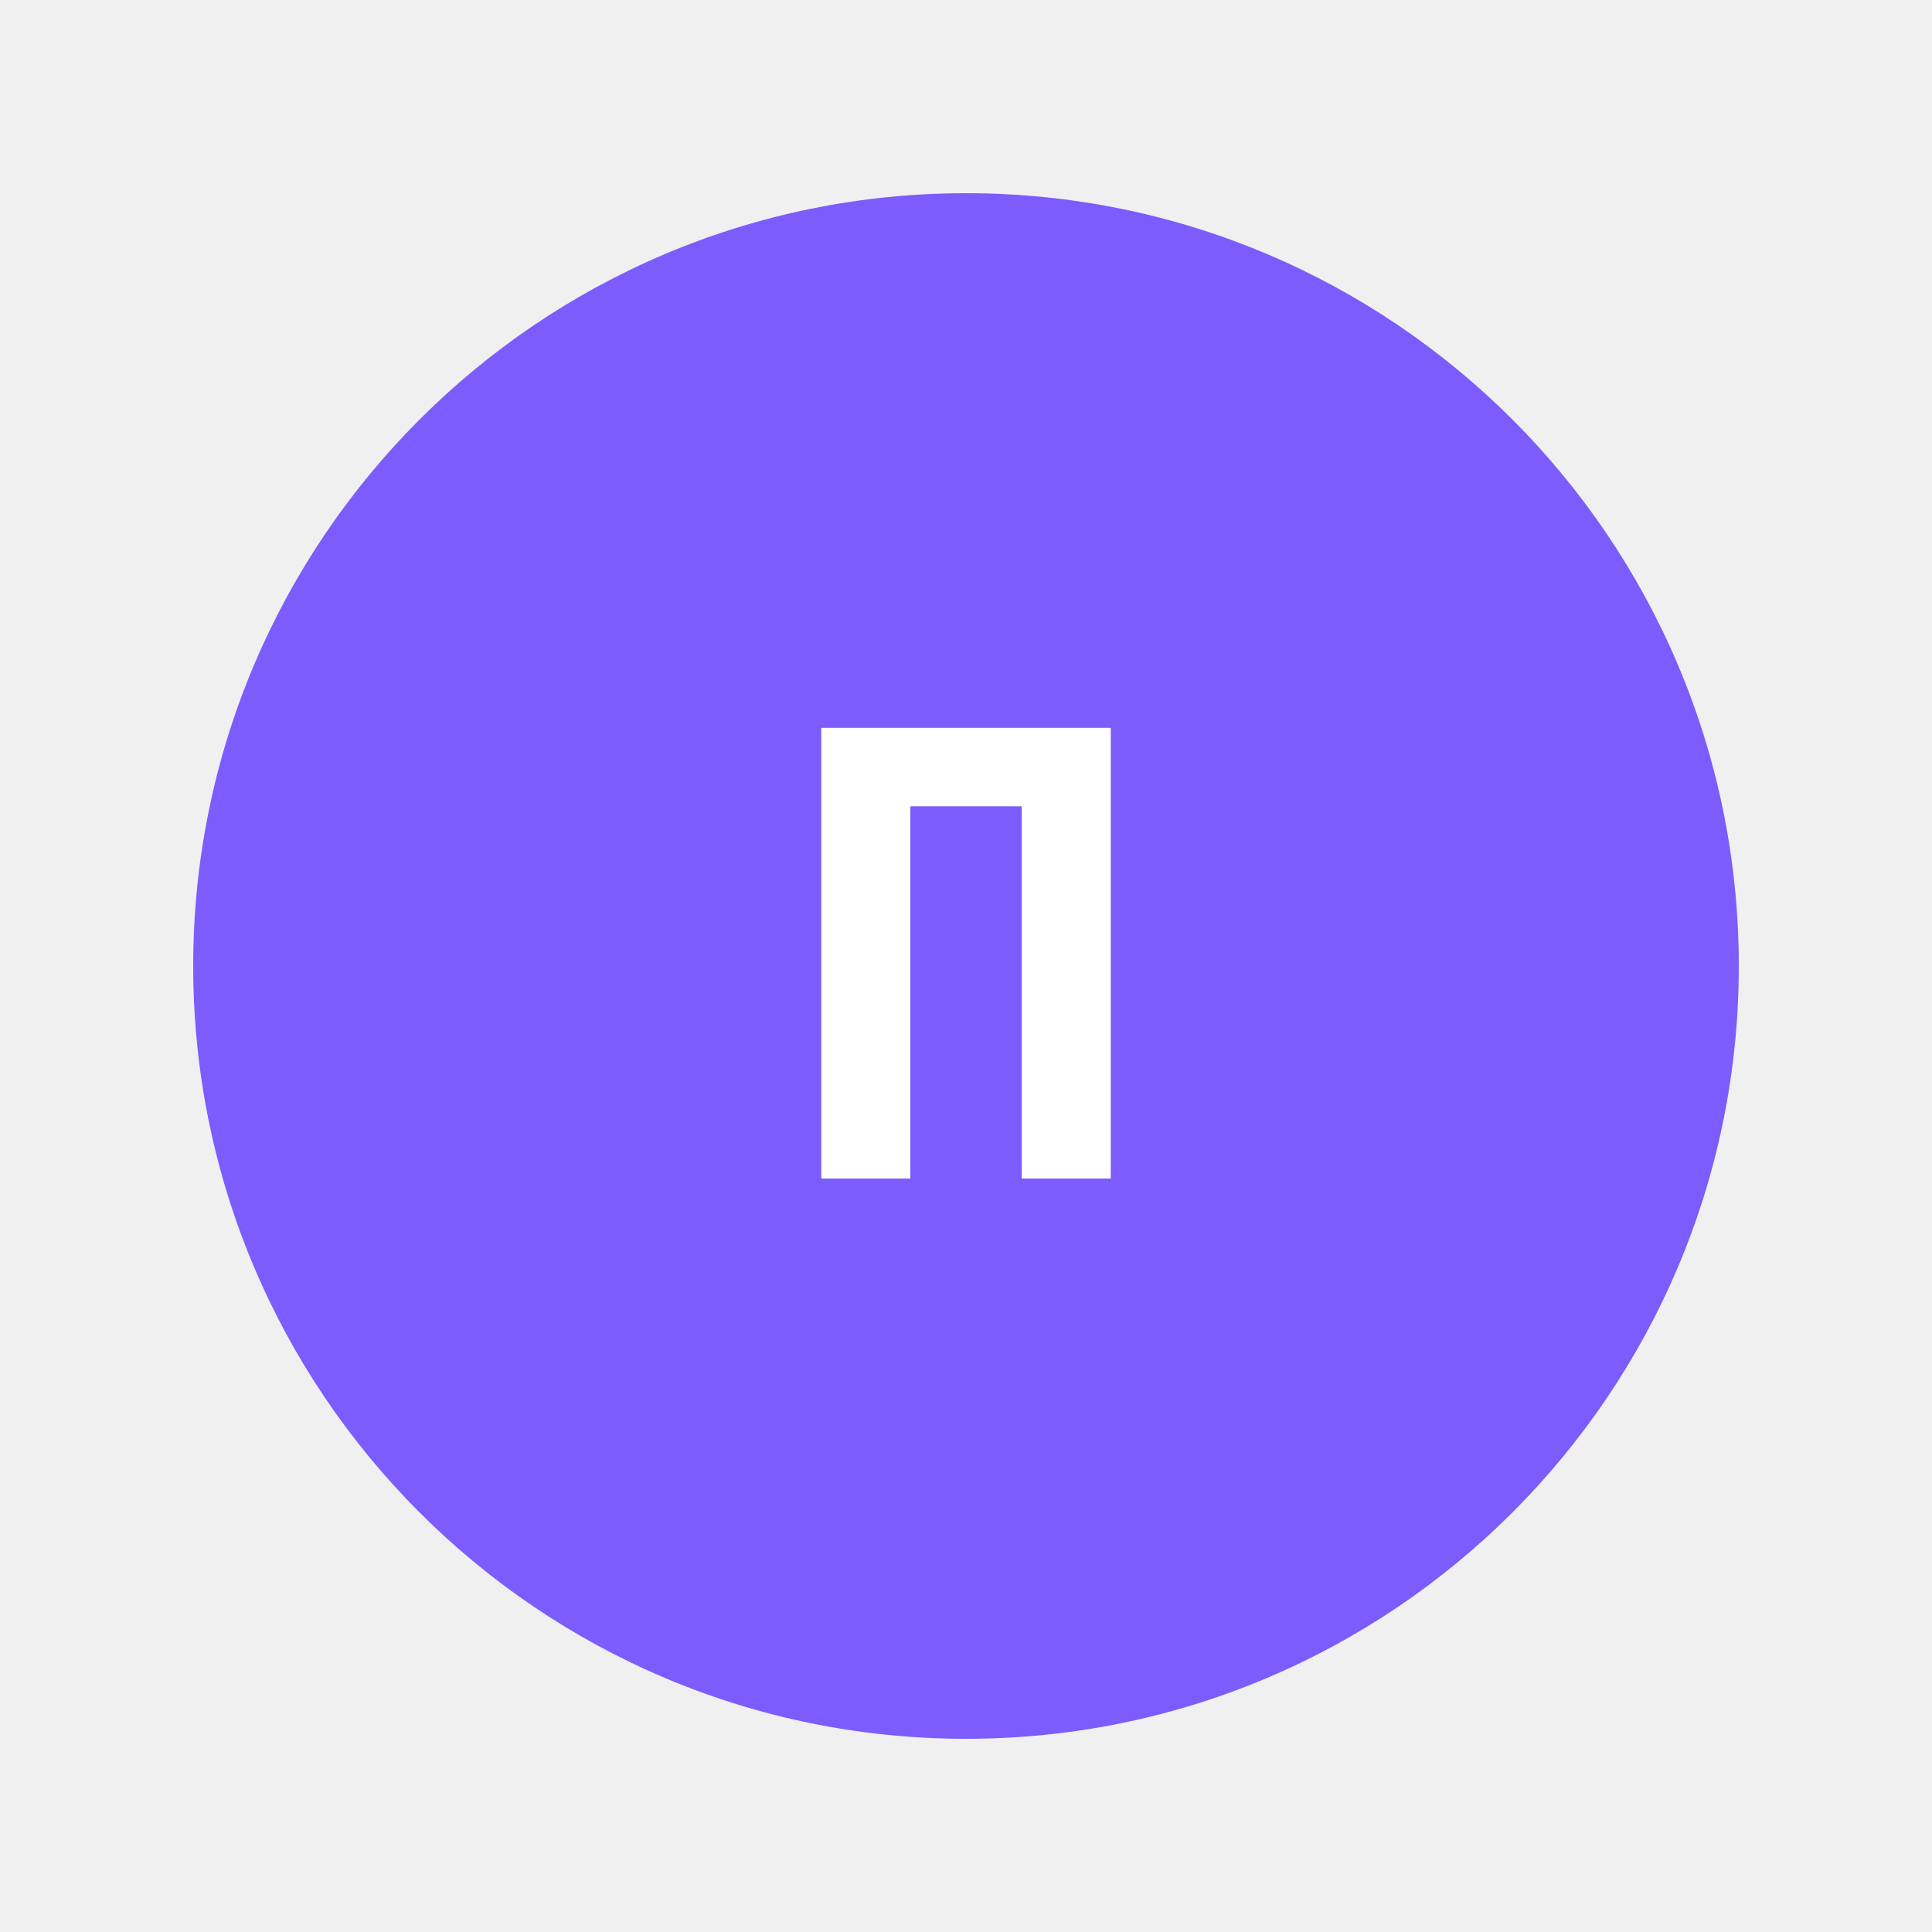
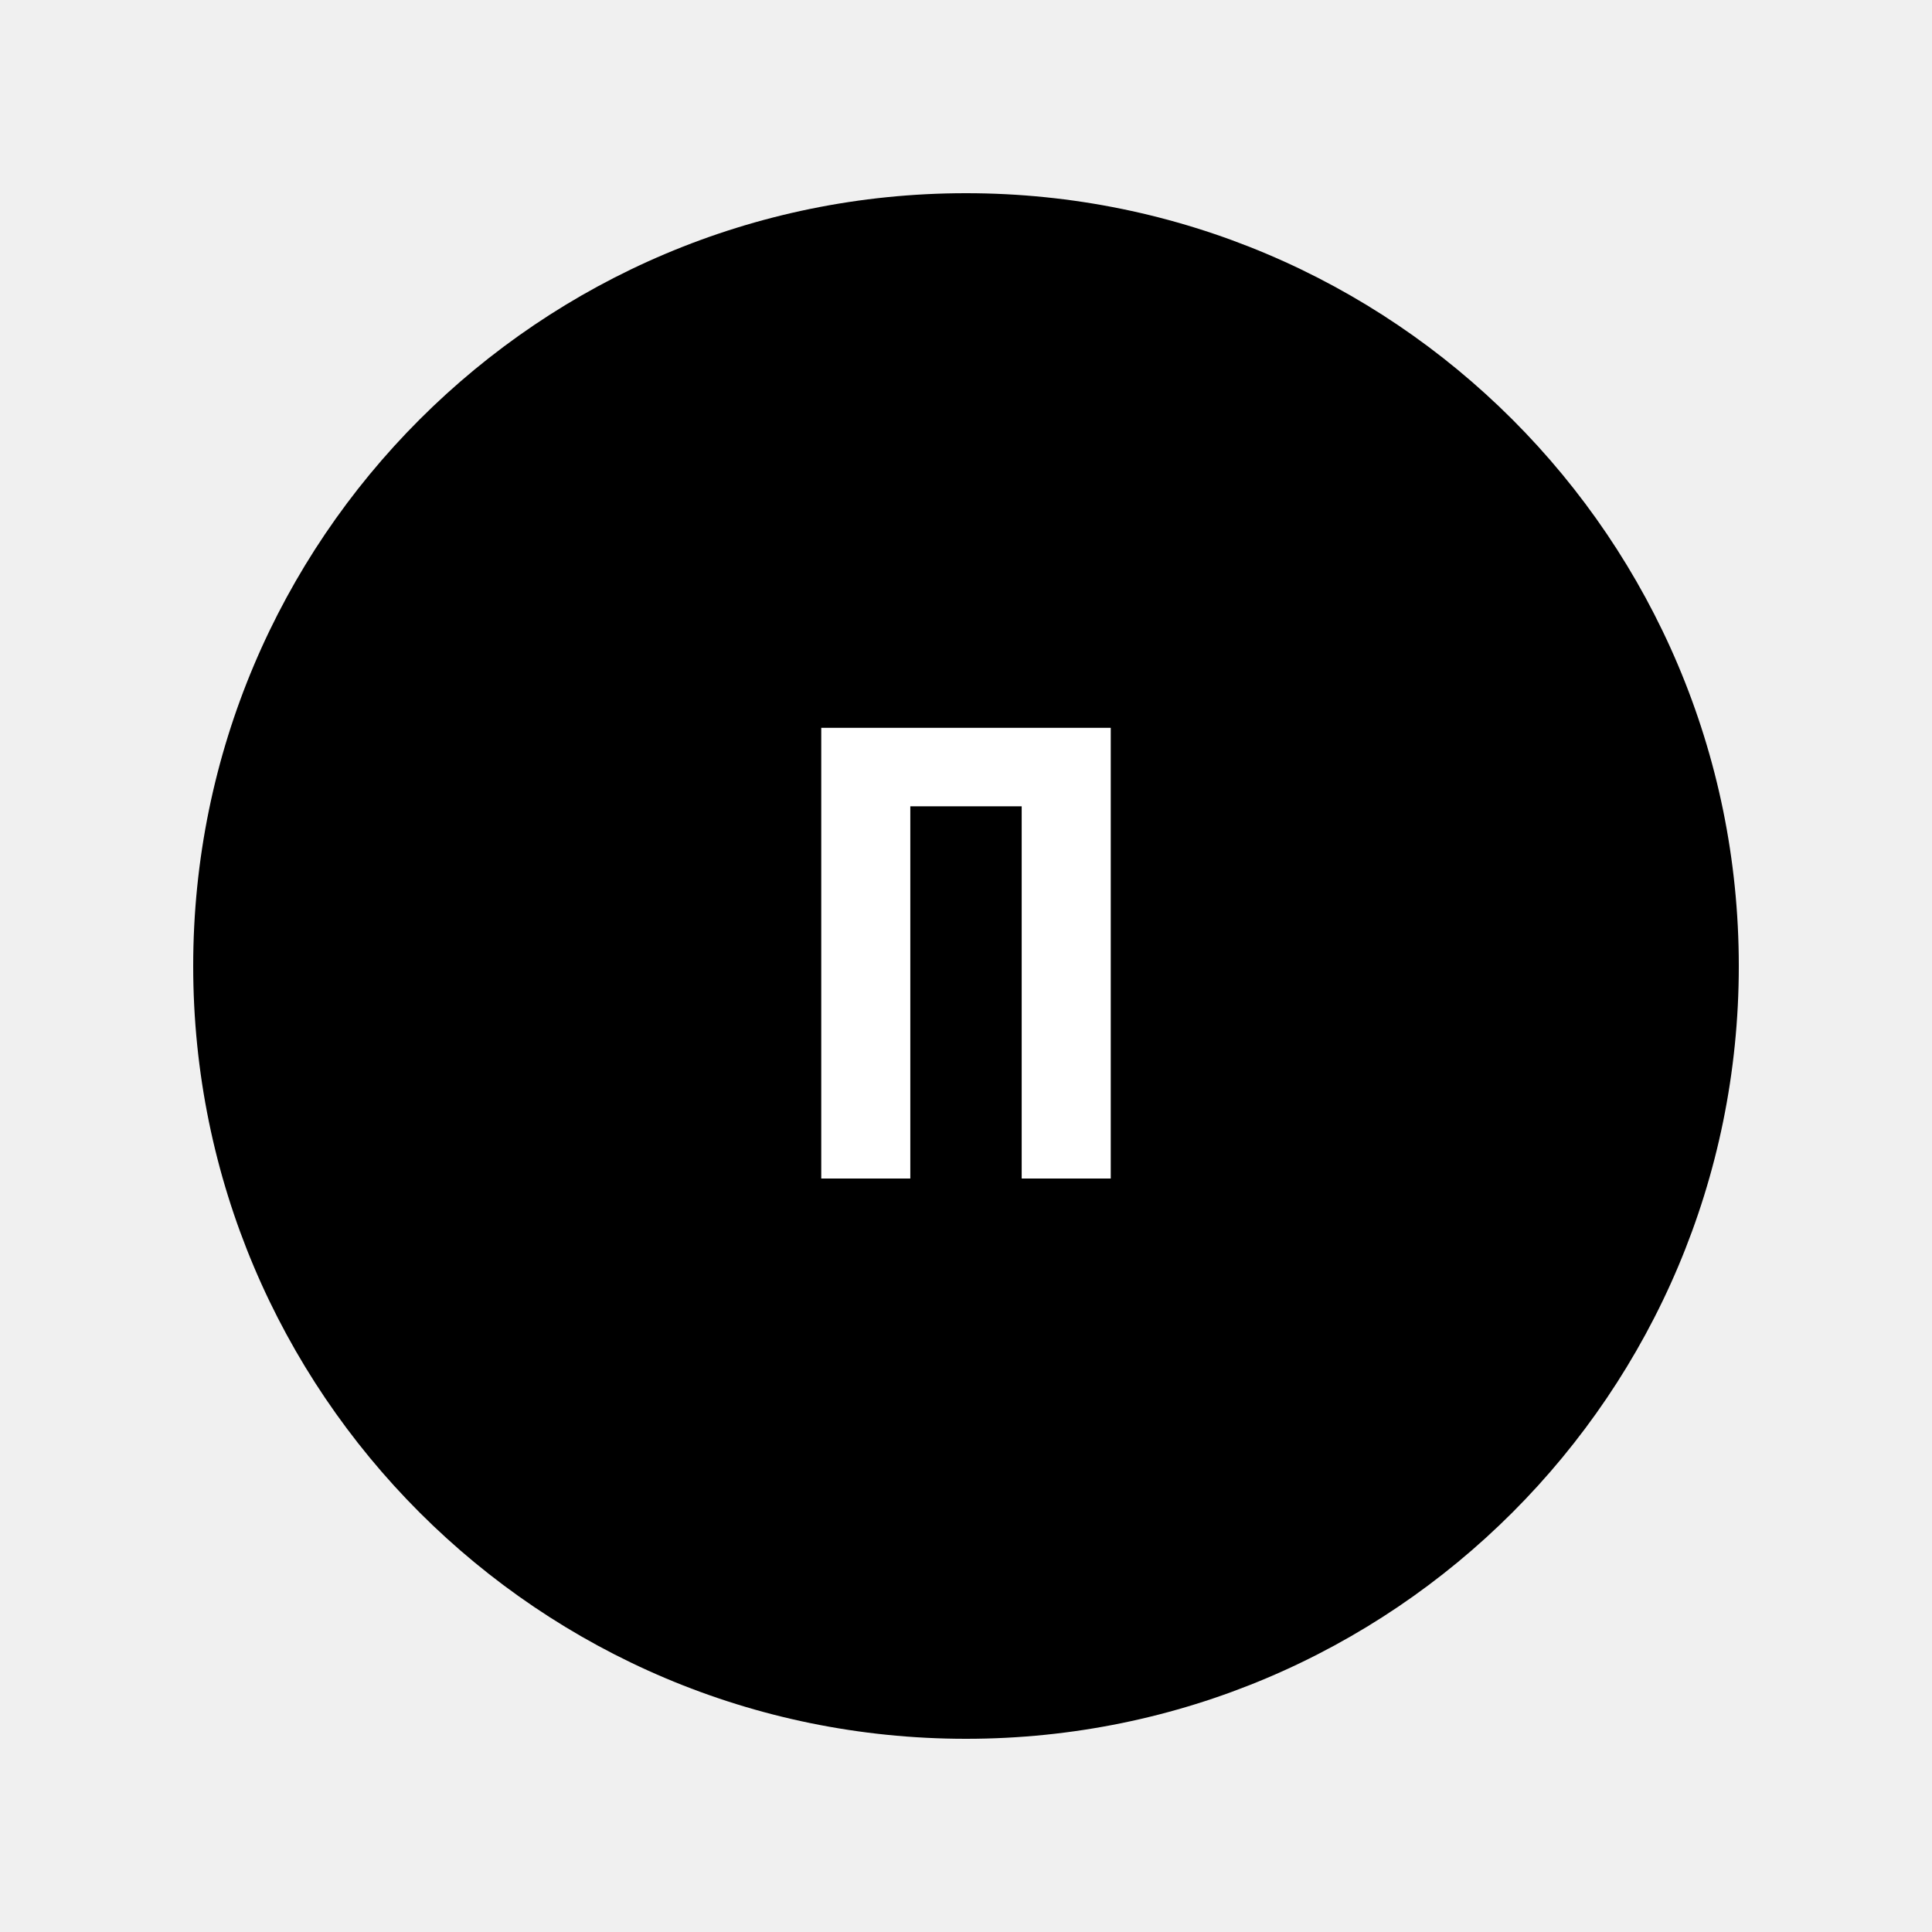
<svg xmlns="http://www.w3.org/2000/svg" width="100" height="100" viewBox="0 0 100 100">
-   <circle cx="50" cy="50" r="40" fill="#7c5cfc" />
+   <circle cx="50" cy="50" r="40" fill="black" />
  <text x="50" y="61" text-anchor="middle" font-size="32" fill="white" font-family="monospace" font-weight="bold">Π</text>
</svg>
